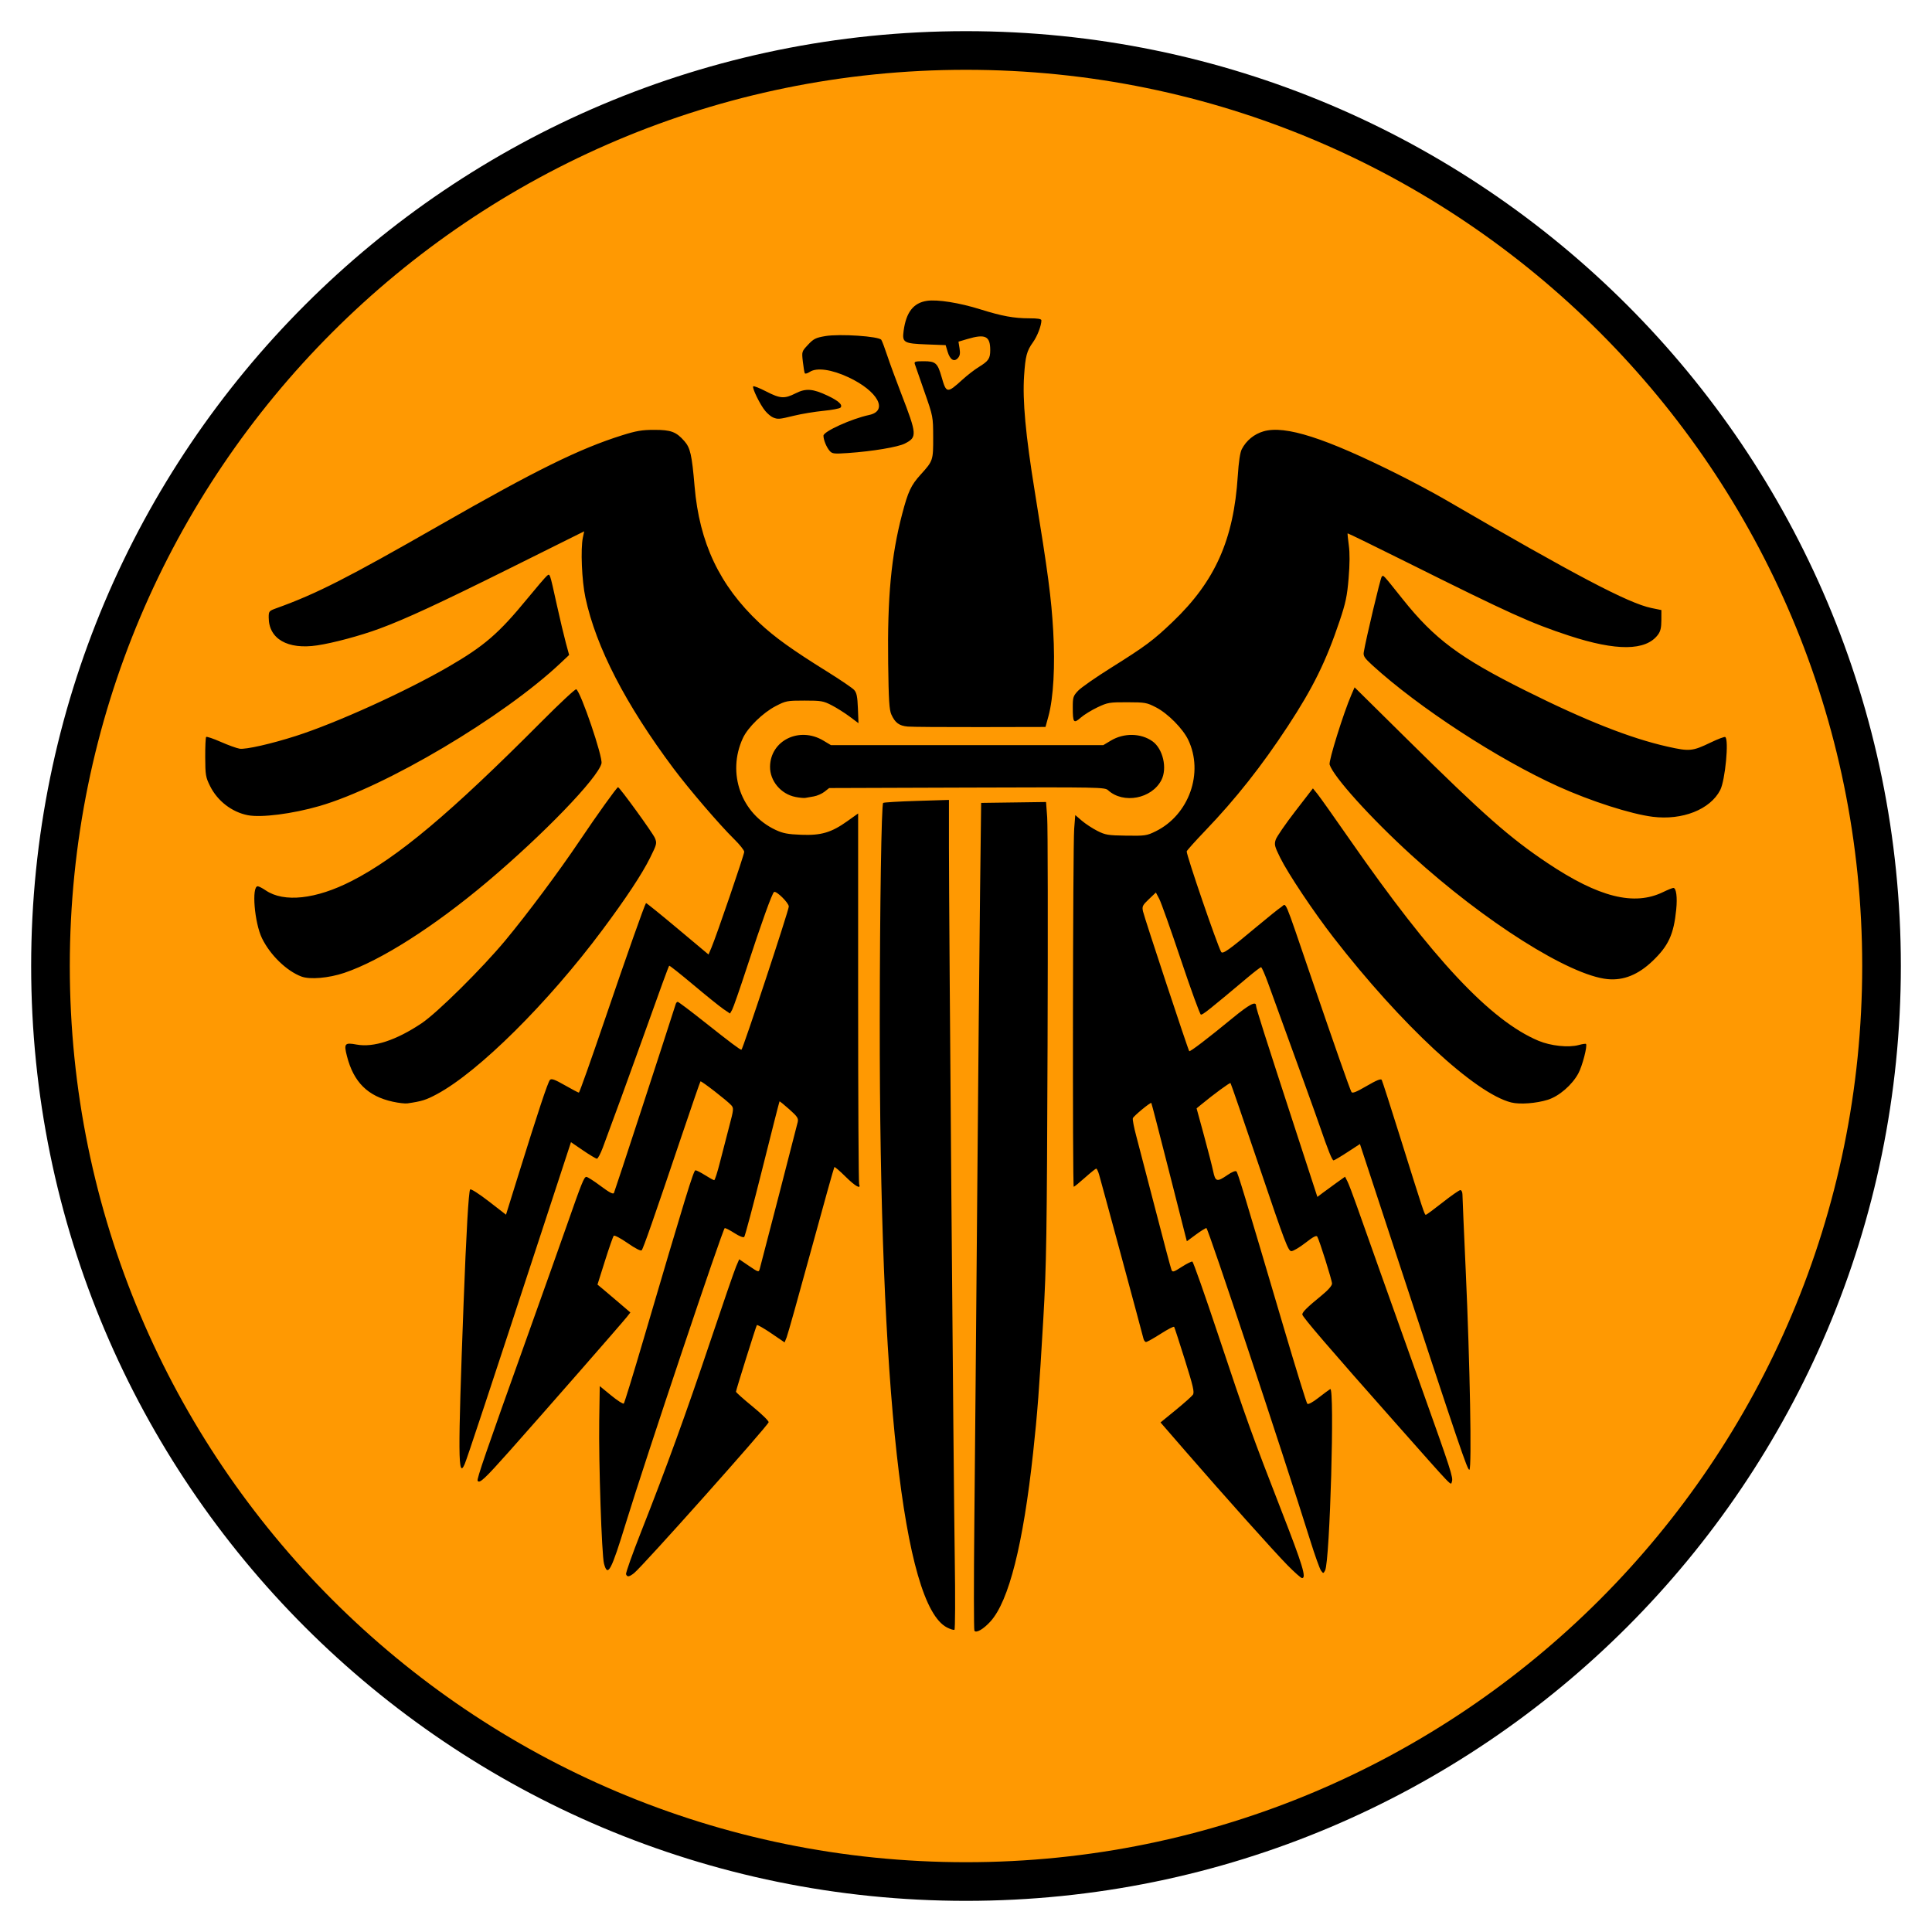
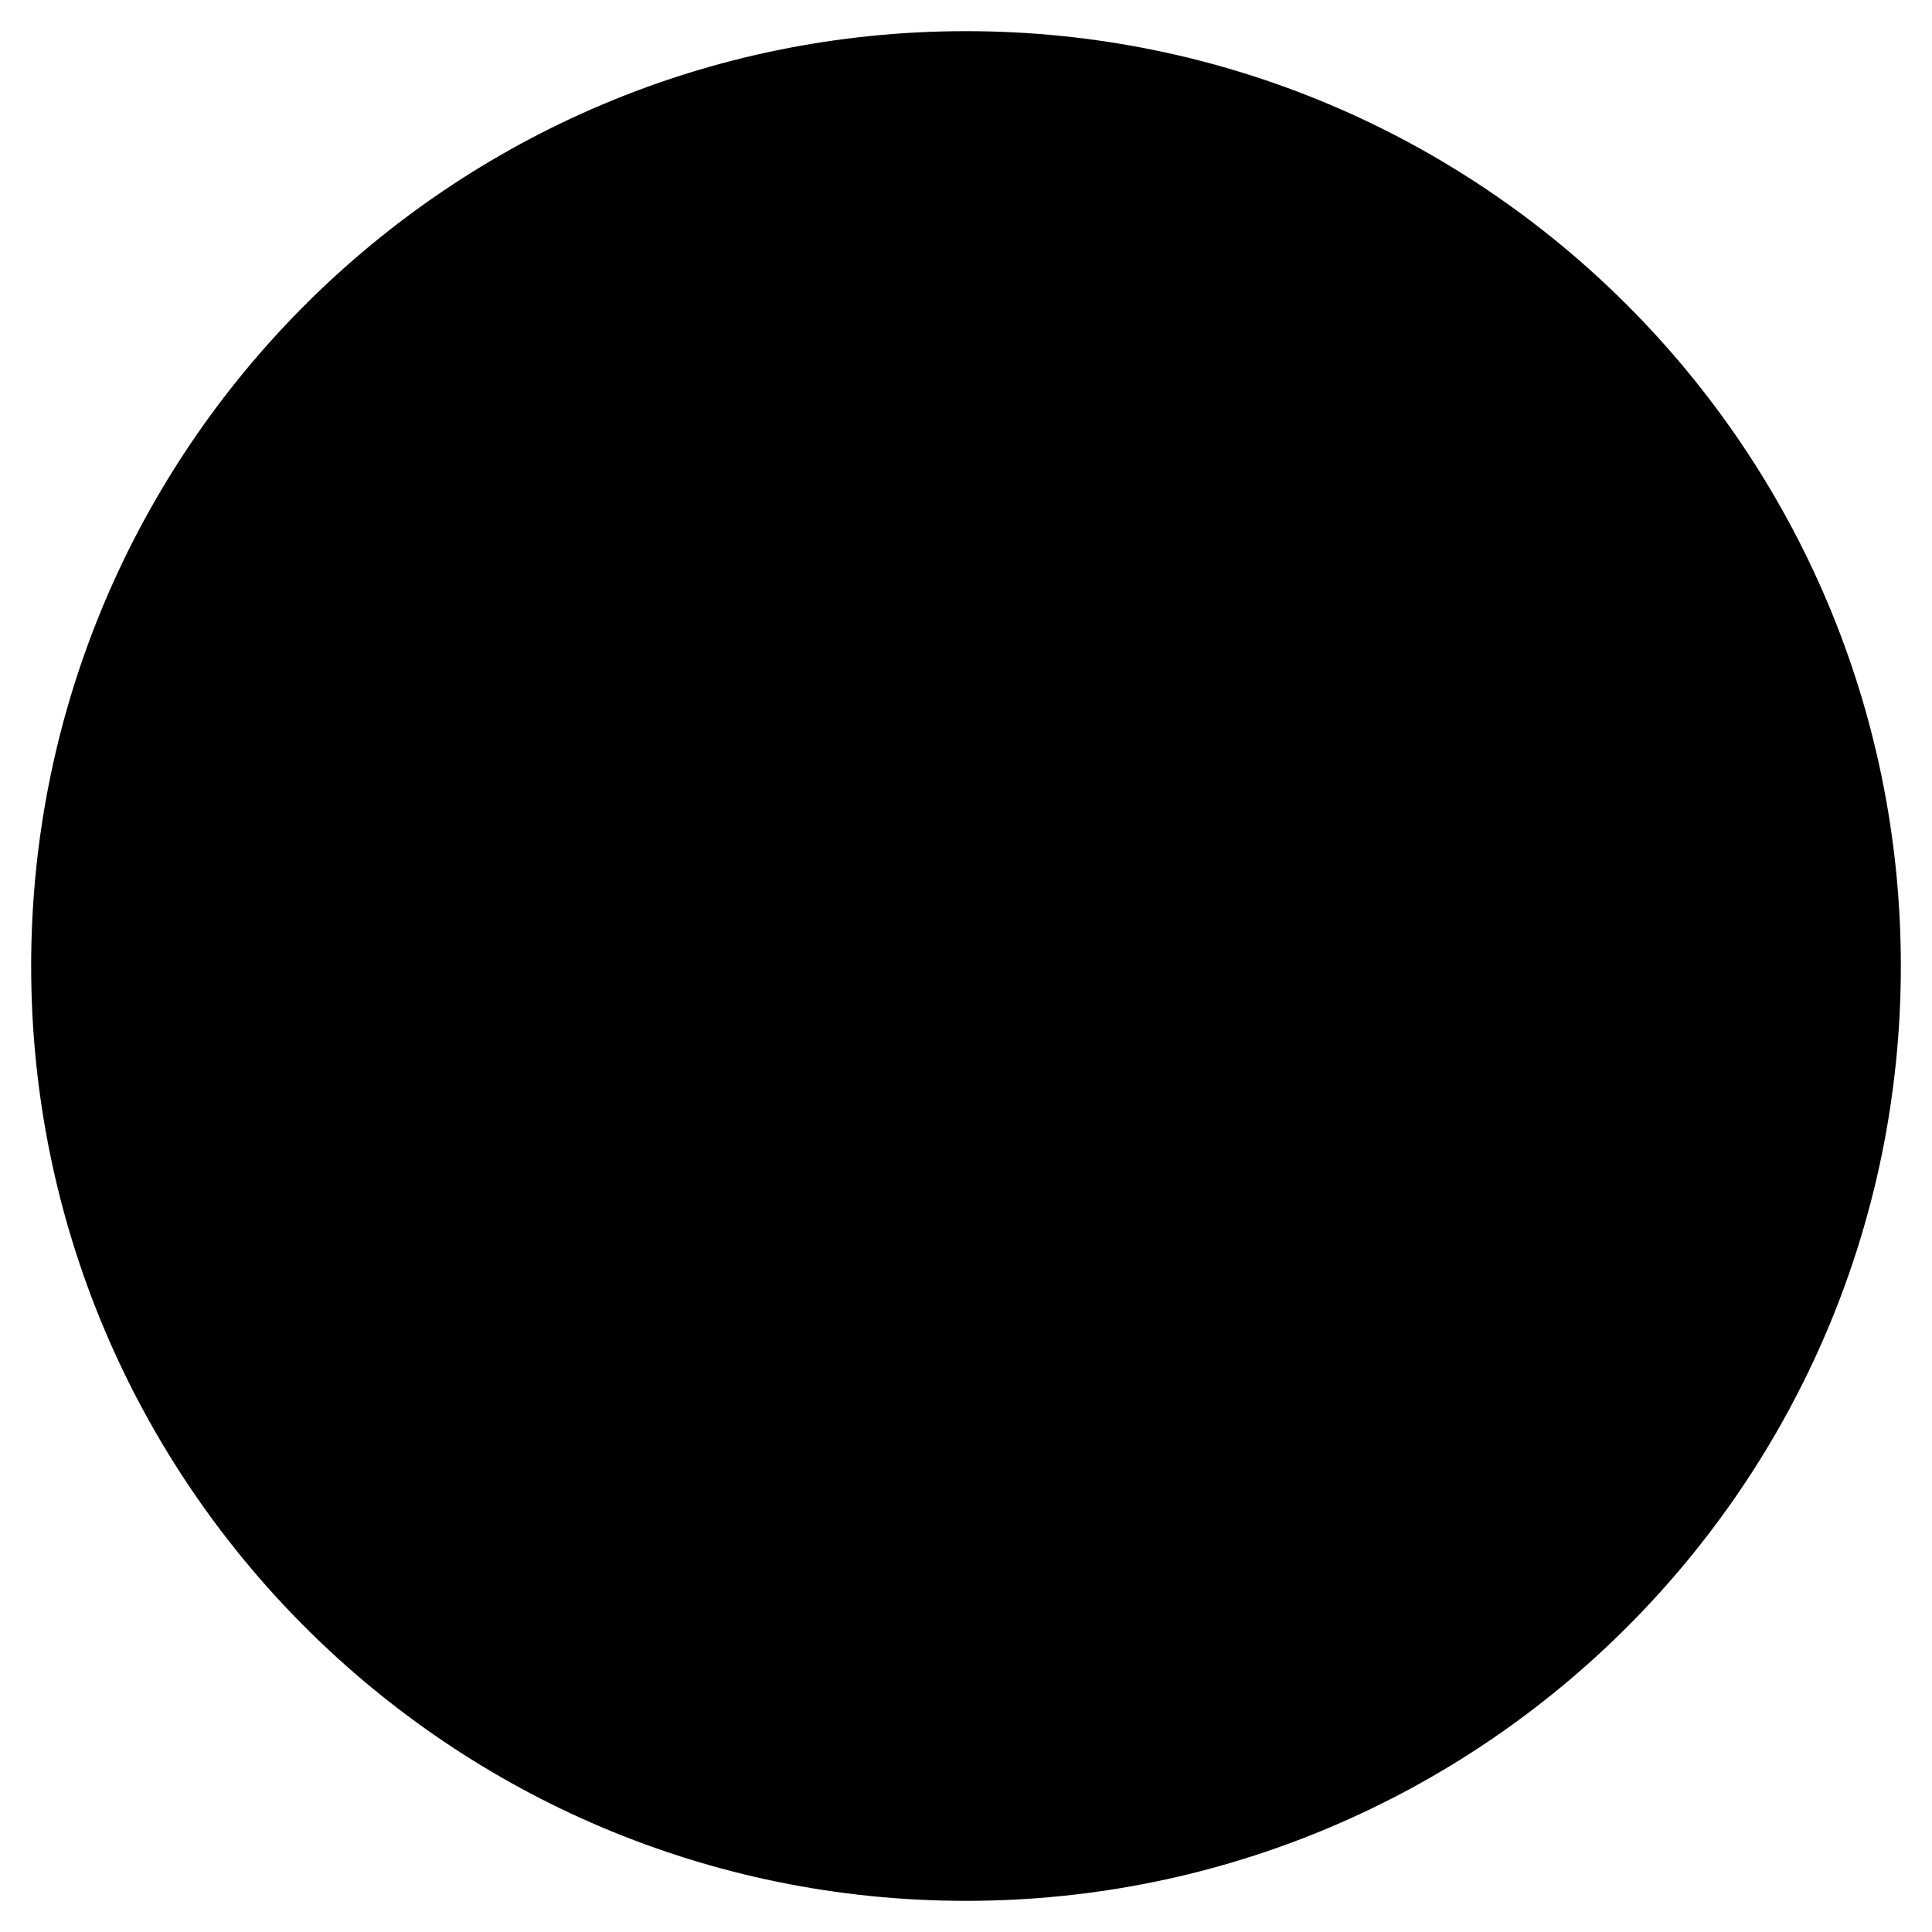
<svg xmlns="http://www.w3.org/2000/svg" width="1000" height="1000" viewBox="0 0 264.583 264.583" version="1.1" id="svg5" xml:space="preserve">
  <defs id="defs2" />
  <g id="layer1">
-     <circle style="fill:#ff9800;fill-opacity:0.992;stroke:#ea8a12;stroke-width:0;stroke-dasharray:none;stroke-opacity:1;paint-order:stroke markers fill" id="path236" cx="132.292" cy="132.292" r="125.379" />
-     <circle style="fill:#427328;fill-opacity:0;stroke:#000000;stroke-width:5.292;stroke-dasharray:none;stroke-opacity:1;paint-order:normal" id="path236-3" cx="132.292" cy="132.292" r="125.379" />
+     <circle style="fill:none.992;stroke:#ea8a12;stroke-width:0;stroke-dasharray:none;stroke-opacity:1;paint-order:stroke markers fill" id="path236" cx="132.292" cy="132.292" r="125.379" />
+     <circle style="fill:none;stroke:#000000;stroke-width:5.292;stroke-dasharray:none;stroke-opacity:1;paint-order:normal" id="path236-3" cx="132.292" cy="132.292" r="125.379" />
    <path style="fill:#000000;stroke-width:0.226" d="m 133.443,223.322 c -0.086,-0.139 -0.09,-6.778 -0.01,-14.753 0.081,-7.975 0.256,-27.931 0.391,-44.347 0.134,-16.416 0.311,-35.341 0.393,-42.057 l 0.149,-12.21 4.444,-0.061 4.444,-0.061 0.155,2.096 c 0.086,1.153 0.109,15.222 0.052,31.265 -0.093,26.131 -0.153,30.028 -0.582,37.422 -0.561,9.679 -0.809,12.941 -1.396,18.338 -1.367,12.577 -3.321,20.309 -5.835,23.092 -0.958,1.061 -1.975,1.649 -2.206,1.277 z m -3.759,-0.445 c -6.007,-3.085 -9.252,-32.383 -9.203,-83.074 0.016,-15.93 0.229,-29.608 0.465,-29.844 0.077,-0.077 2.136,-0.201 4.575,-0.276 l 4.435,-0.136 8e-5,6.536 c 1.2e-4,9.437 0.628,86.2 0.798,97.465 0.079,5.241 0.059,9.581 -0.045,9.644 -0.103,0.064 -0.564,-0.078 -1.025,-0.314 z m 46.645,-8.514 c -1.879,-1.913 -8.602,-9.426 -13.987,-15.632 l -3.411,-3.931 2.073,-1.693 c 1.14,-0.931 2.2,-1.874 2.355,-2.095 0.236,-0.337 0.059,-1.111 -1.088,-4.769 -0.753,-2.402 -1.416,-4.442 -1.473,-4.533 -0.057,-0.091 -0.889,0.337 -1.849,0.953 -0.96,0.615 -1.862,1.119 -2.003,1.119 -0.141,1e-5 -0.306,-0.229 -0.366,-0.509 -0.104,-0.483 -5.544,-20.599 -6.053,-22.385 -0.133,-0.466 -0.313,-0.847 -0.401,-0.847 -0.087,4.6e-4 -0.786,0.56 -1.552,1.244 -0.766,0.683 -1.453,1.243 -1.526,1.243 -0.182,0 -0.126,-46.667 0.059,-49.025 l 0.147,-1.881 0.904,0.775 c 0.497,0.426 1.451,1.051 2.119,1.39 1.104,0.559 1.463,0.618 3.957,0.654 2.584,0.037 2.817,0.003 4.027,-0.592 4.572,-2.245 6.627,-8.026 4.458,-12.54 -0.734,-1.527 -2.785,-3.597 -4.386,-4.427 -1.284,-0.666 -1.495,-0.704 -3.957,-0.71 -2.447,-0.007 -2.688,0.035 -4.081,0.695 -0.814,0.386 -1.846,1.023 -2.293,1.415 -0.976,0.857 -1.088,0.707 -1.088,-1.46 0,-1.331 0.062,-1.521 0.735,-2.232 0.404,-0.427 2.419,-1.832 4.476,-3.121 4.752,-2.977 5.818,-3.771 8.475,-6.312 5.814,-5.558 8.351,-11.25 8.912,-19.99 0.123,-1.923 0.315,-3.202 0.547,-3.65 0.617,-1.193 1.687,-2.071 2.985,-2.448 2.946,-0.856 8.421,0.897 18.414,5.895 2.052,1.026 4.952,2.577 6.444,3.445 17.843,10.383 25.129,14.214 28.25,14.856 l 1.371,0.282 -0.003,1.377 c -0.003,1.038 -0.117,1.531 -0.47,2.004 -1.656,2.218 -5.677,2.258 -12.191,0.119 -5.195,-1.706 -8.093,-3.017 -22.023,-9.963 -4.527,-2.257 -8.254,-4.076 -8.283,-4.043 -0.029,0.033 0.045,0.773 0.164,1.644 0.144,1.049 0.134,2.567 -0.027,4.501 -0.205,2.457 -0.401,3.385 -1.24,5.879 -1.856,5.517 -3.624,9.108 -7.082,14.38 -3.586,5.467 -7.114,9.933 -11.304,14.307 -1.402,1.464 -2.549,2.745 -2.549,2.846 0,0.631 4.157,12.76 4.716,13.758 0.203,0.362 1.009,-0.211 5.007,-3.557 1.43,-1.197 2.879,-2.358 3.219,-2.579 0.751,-0.488 0.25,-1.655 4.021,9.368 3.373,9.858 5.369,15.545 5.601,15.96 0.123,0.219 0.649,0.011 2.077,-0.821 1.369,-0.797 1.957,-1.035 2.069,-0.835 0.086,0.154 1.239,3.739 2.563,7.967 3.16,10.096 3.299,10.515 3.476,10.51 0.083,-0.003 1.117,-0.765 2.298,-1.696 1.181,-0.93 2.274,-1.692 2.431,-1.692 0.159,0 0.286,0.275 0.287,0.622 0.002,0.342 0.204,5.048 0.45,10.458 0.576,12.676 0.842,27.005 0.504,27.214 -0.249,0.154 -1.241,-2.767 -10.556,-31.104 l -4.438,-13.5 -1.716,1.12 c -0.944,0.616 -1.797,1.12 -1.897,1.12 -0.196,0 -0.747,-1.372 -1.909,-4.748 -0.623,-1.81 -2.678,-7.495 -7.048,-19.502 -0.441,-1.213 -0.877,-2.205 -0.969,-2.205 -0.091,0 -0.92,0.633 -1.84,1.407 -5.275,4.434 -6.183,5.155 -6.405,5.082 -0.134,-0.044 -1.367,-3.43 -2.74,-7.524 -1.373,-4.094 -2.704,-7.838 -2.958,-8.319 l -0.462,-0.875 -0.963,0.917 c -0.873,0.83 -0.948,0.987 -0.802,1.666 0.179,0.834 6.188,19.002 6.332,19.146 0.112,0.112 2.565,-1.759 5.873,-4.48 2.361,-1.942 3.279,-2.429 3.279,-1.738 0,0.331 1.12,3.851 5.573,17.513 l 2.824,8.664 0.72,-0.544 c 0.396,-0.299 1.248,-0.922 1.894,-1.384 l 1.175,-0.84 0.323,0.634 c 0.177,0.349 0.735,1.804 1.238,3.235 1.119,3.177 4.572,12.879 8.933,25.098 4.013,11.242 4.343,12.264 4.135,12.803 -0.194,0.504 0.507,1.236 -7.821,-8.164 -8.919,-10.066 -12.662,-14.424 -12.662,-14.74 0,-0.328 0.681,-0.998 2.657,-2.615 0.889,-0.727 1.413,-1.327 1.413,-1.615 0,-0.446 -1.692,-5.839 -2.017,-6.427 -0.118,-0.214 -0.559,0.016 -1.617,0.843 -0.8,0.626 -1.67,1.139 -1.933,1.142 -0.431,0.004 -0.866,-1.141 -4.354,-11.453 -2.132,-6.302 -3.922,-11.504 -3.98,-11.562 -0.092,-0.092 -2.252,1.491 -4.022,2.947 l -0.624,0.513 1.008,3.693 c 0.554,2.031 1.122,4.244 1.262,4.918 0.301,1.451 0.52,1.509 1.954,0.522 0.614,-0.423 1.104,-0.621 1.228,-0.497 0.206,0.206 0.927,2.585 6.532,21.551 1.636,5.534 3.066,10.156 3.179,10.27 0.124,0.126 0.721,-0.193 1.512,-0.808 0.719,-0.559 1.45,-1.101 1.626,-1.205 0.633,-0.374 -0.043,23.607 -0.701,24.835 -0.239,0.447 -0.248,0.447 -0.563,0.017 -0.176,-0.24 -0.83,-2.064 -1.453,-4.054 -3.877,-12.376 -14.005,-42.848 -14.241,-42.848 -0.124,0 -0.777,0.407 -1.451,0.905 l -1.225,0.905 -0.22,-0.849 c -0.121,-0.467 -1.2,-4.714 -2.399,-9.438 -1.199,-4.724 -2.21,-8.62 -2.247,-8.656 -0.117,-0.117 -2.409,1.775 -2.528,2.086 -0.063,0.164 0.143,1.25 0.458,2.415 0.314,1.165 1.491,5.679 2.615,10.032 1.124,4.353 2.119,8.094 2.212,8.315 0.152,0.361 0.29,0.323 1.408,-0.397 0.681,-0.439 1.337,-0.765 1.457,-0.725 0.12,0.04 1.708,4.543 3.528,10.007 3.852,11.564 4.664,13.821 8.728,24.262 2.848,7.317 3.384,9.075 2.765,9.075 -0.143,0 -1.034,-0.789 -1.981,-1.752 z m -90.593,1.228 c -0.063,-0.164 0.867,-2.784 2.065,-5.822 3.456,-8.76 6.134,-16.13 9.472,-26.073 1.707,-5.084 3.296,-9.693 3.532,-10.242 l 0.428,-0.999 1.336,0.907 c 1.305,0.886 1.339,0.895 1.476,0.406 0.268,-0.959 5.063,-19.499 5.199,-20.098 0.118,-0.522 -0.037,-0.759 -1.148,-1.749 -0.707,-0.63 -1.311,-1.119 -1.342,-1.087 -0.032,0.032 -1.088,4.177 -2.347,9.211 -1.259,5.034 -2.379,9.243 -2.488,9.354 -0.116,0.118 -0.661,-0.095 -1.306,-0.509 -0.609,-0.391 -1.22,-0.71 -1.358,-0.71 -0.242,0 -10.894,31.763 -13.497,40.248 -2.072,6.754 -2.531,7.617 -3.041,5.709 -0.315,-1.181 -0.739,-13.89 -0.653,-19.59 l 0.071,-4.723 1.564,1.282 c 0.86,0.705 1.639,1.203 1.73,1.105 0.092,-0.097 1.304,-4.044 2.694,-8.769 5.762,-19.588 6.864,-23.176 7.115,-23.176 0.144,0 0.743,0.305 1.331,0.678 0.588,0.373 1.146,0.678 1.24,0.678 0.093,0 0.445,-1.094 0.781,-2.431 0.336,-1.337 0.909,-3.55 1.272,-4.918 0.619,-2.331 0.637,-2.514 0.285,-2.911 -0.543,-0.612 -4.111,-3.378 -4.219,-3.27 -0.05,0.05 -1.205,3.395 -2.567,7.432 -3.819,11.321 -5.266,15.462 -5.486,15.697 -0.125,0.133 -0.858,-0.241 -1.922,-0.981 -0.946,-0.658 -1.801,-1.111 -1.9,-1.007 -0.099,0.104 -0.64,1.651 -1.204,3.438 l -1.025,3.249 0.716,0.595 c 0.394,0.327 1.407,1.187 2.252,1.91 l 1.536,1.315 -0.476,0.607 c -0.641,0.819 -11.668,13.421 -16.085,18.382 -3.426,3.848 -4.099,4.475 -4.358,4.056 -0.137,-0.222 1.087,-3.779 6.777,-19.682 2.202,-6.156 4.645,-13.024 5.428,-15.263 2.069,-5.913 2.374,-6.67 2.688,-6.67 0.156,0 1.034,0.561 1.951,1.248 1.184,0.885 1.713,1.164 1.824,0.961 0.111,-0.204 7.004,-21.281 8.468,-25.894 0.049,-0.155 0.171,-0.283 0.27,-0.283 0.099,0 1.756,1.248 3.681,2.774 3.591,2.845 4.841,3.783 5.043,3.783 0.175,0 6.485,-19.083 6.485,-19.612 0,-0.5 -1.707,-2.185 -2.019,-1.992 -0.264,0.163 -1.727,4.226 -3.748,10.411 -0.935,2.86 -1.832,5.433 -1.992,5.718 l -0.292,0.517 -0.892,-0.605 c -0.491,-0.333 -2.345,-1.826 -4.121,-3.318 -1.776,-1.492 -3.267,-2.674 -3.314,-2.626 -0.09,0.092 -1.091,2.832 -3.706,10.149 -1.555,4.35 -4.266,11.781 -5.383,14.754 -0.315,0.839 -0.679,1.526 -0.809,1.526 -0.13,0 -0.982,-0.509 -1.895,-1.131 l -1.66,-1.131 -3.871,11.815 c -7.281,22.219 -10.349,31.487 -10.68,32.258 -0.921,2.148 -0.943,-0.938 -0.158,-21.913 0.362,-9.665 0.696,-15.474 0.902,-15.686 0.108,-0.111 1.225,0.602 2.551,1.629 l 2.359,1.827 1.633,-5.247 c 2.757,-8.859 4.106,-12.922 4.386,-13.212 0.211,-0.218 0.65,-0.06 2.044,0.735 0.977,0.557 1.84,1.011 1.919,1.009 0.079,-0.002 1.66,-4.453 3.514,-9.892 3.028,-8.886 5.496,-15.869 5.678,-16.068 0.037,-0.04 1.978,1.528 4.314,3.486 l 4.247,3.559 0.397,-0.934 c 0.697,-1.642 4.492,-12.735 4.492,-13.132 0,-0.21 -0.619,-0.989 -1.376,-1.731 -1.982,-1.945 -6.177,-6.833 -8.301,-9.673 C 85.669,96.461 81.626,88.622 80.174,81.853 79.677,79.536 79.493,75.179 79.825,73.609 l 0.18,-0.847 -9.902,4.927 c -9.91,4.931 -14.564,7.087 -18.153,8.41 -2.627,0.969 -6.307,1.956 -8.516,2.285 -4.048,0.603 -6.636,-0.89 -6.636,-3.829 0,-0.846 0.043,-0.896 1.074,-1.268 5.492,-1.98 9.631,-4.085 22.41,-11.399 13.104,-7.5 19.06,-10.436 24.904,-12.273 1.949,-0.613 2.739,-0.747 4.409,-0.747 2.299,-0.001 3.007,0.263 4.131,1.544 0.813,0.926 1.028,1.879 1.395,6.188 0.661,7.756 3.42,13.577 8.863,18.697 2.074,1.951 4.505,3.698 9.262,6.656 1.805,1.123 3.48,2.26 3.722,2.527 0.351,0.388 0.456,0.896 0.52,2.523 l 0.08,2.037 -1.211,-0.905 c -0.666,-0.497 -1.77,-1.194 -2.454,-1.548 -1.146,-0.593 -1.439,-0.643 -3.731,-0.643 -2.379,2.22e-4 -2.551,0.033 -3.944,0.756 -1.752,0.91 -3.807,2.912 -4.486,4.371 -2.232,4.797 -0.251,10.372 4.472,12.582 1.01,0.472 1.669,0.598 3.505,0.669 2.748,0.106 4.135,-0.304 6.339,-1.877 l 1.462,-1.043 v 25.204 c 0,13.862 0.062,25.365 0.137,25.562 0.29,0.756 -0.512,0.31 -1.877,-1.043 -0.777,-0.77 -1.459,-1.354 -1.516,-1.298 -0.057,0.057 -1.488,5.175 -3.181,11.375 -1.693,6.199 -3.204,11.579 -3.357,11.954 l -0.278,0.682 -1.853,-1.262 c -1.019,-0.694 -1.896,-1.19 -1.948,-1.103 -0.135,0.226 -2.858,8.915 -2.858,9.119 0,0.093 1.022,1.005 2.271,2.026 1.249,1.021 2.241,1.989 2.205,2.151 -0.115,0.509 -17.287,19.765 -18.422,20.658 -0.682,0.537 -0.947,0.576 -1.106,0.163 z M 53.813,150.881 c -3.447,-0.754 -5.385,-2.676 -6.299,-6.243 -0.443,-1.729 -0.31,-1.889 1.322,-1.587 2.323,0.429 5.417,-0.584 8.901,-2.915 2.148,-1.437 8.279,-7.506 11.492,-11.375 2.987,-3.597 7.314,-9.4 10.12,-13.574 2.434,-3.62 5.13,-7.38 5.29,-7.38 0.215,0 4.764,6.274 5.05,6.964 0.293,0.708 0.261,0.841 -0.662,2.703 -1.098,2.215 -3.281,5.52 -6.525,9.873 -7.443,9.991 -16.958,19.432 -22.667,22.493 -1.5,0.804 -2.053,0.977 -4.044,1.267 -0.311,0.045 -1.201,-0.057 -1.978,-0.227 z m 153.153,0.101 c -4.949,-1.238 -15.086,-10.647 -24.354,-22.604 -2.745,-3.541 -6.216,-8.739 -7.297,-10.927 -0.76,-1.539 -0.826,-1.803 -0.608,-2.462 0.134,-0.406 1.335,-2.151 2.669,-3.88 l 2.425,-3.142 0.624,0.77 c 0.343,0.424 2.319,3.211 4.392,6.195 11.391,16.397 19.292,24.828 25.861,27.595 1.683,0.709 4.14,0.969 5.527,0.586 0.49,-0.135 0.936,-0.201 0.991,-0.146 0.227,0.227 -0.496,3.019 -1.046,4.034 -0.859,1.586 -2.636,3.122 -4.174,3.607 -1.578,0.497 -3.84,0.666 -5.01,0.373 z m 13.208,-16.89 c -5.212,-0.492 -16.865,-7.854 -26.893,-16.991 -5.578,-5.082 -10.684,-10.739 -11.194,-12.399 -0.149,-0.487 1.904,-7.068 2.982,-9.556 l 0.441,-1.018 7.326,7.238 c 10.344,10.219 13.909,13.362 19.091,16.826 7.029,4.7 11.862,5.911 15.844,3.97 0.634,-0.309 1.262,-0.562 1.395,-0.562 0.392,0 0.559,1.273 0.388,2.97 -0.341,3.397 -1.063,4.963 -3.245,7.045 -1.963,1.872 -3.967,2.681 -6.136,2.476 z m -178.892,-0.356 c -2.031,-0.762 -4.28,-2.944 -5.4,-5.239 -1.035,-2.121 -1.449,-7.123 -0.589,-7.123 0.148,0 0.643,0.254 1.1,0.565 2.492,1.694 6.88,1.214 11.765,-1.287 6.324,-3.237 13.5,-9.262 26.042,-21.865 2.477,-2.489 4.6,-4.467 4.717,-4.394 0.634,0.392 3.668,9.311 3.455,10.159 -0.504,2.009 -7.959,9.731 -15.665,16.226 -7.266,6.124 -14.589,10.785 -19.568,12.457 -2.134,0.716 -4.699,0.936 -5.858,0.501 z M 226.327,111.855 c -2.993,-0.376 -8.456,-2.129 -12.926,-4.15 -8.268,-3.738 -19.149,-10.834 -25.47,-16.612 -1.068,-0.976 -1.253,-1.258 -1.167,-1.776 0.308,-1.847 2.28,-10.145 2.455,-10.327 0.25,-0.261 0.061,-0.462 2.886,3.074 4.352,5.449 7.793,8.012 16.765,12.491 8.292,4.139 14.412,6.554 19.508,7.697 3.007,0.674 3.395,0.637 5.91,-0.574 0.984,-0.474 1.874,-0.808 1.978,-0.744 0.529,0.327 -0.003,5.935 -0.688,7.265 -1.371,2.661 -5.181,4.167 -9.25,3.656 z M 33.936,111.64 c -2.184,-0.428 -4.151,-1.946 -5.167,-3.99 -0.604,-1.215 -0.653,-1.509 -0.665,-3.949 -0.007,-1.45 0.051,-2.7 0.128,-2.778 0.077,-0.078 0.976,0.226 1.998,0.675 1.022,0.449 2.185,0.87 2.584,0.935 0.821,0.133 4.314,-0.657 7.714,-1.746 5.532,-1.771 15.039,-6.085 20.901,-9.485 4.888,-2.835 6.869,-4.545 10.759,-9.285 1.282,-1.561 2.49,-2.972 2.686,-3.134 0.45,-0.373 0.382,-0.567 1.379,3.938 0.44,1.99 1.001,4.351 1.245,5.247 l 0.444,1.63 -1.184,1.116 c -7.828,7.38 -23.985,16.959 -33.009,19.571 -3.694,1.069 -7.969,1.615 -9.814,1.254 z m 75.005,-2.499 c -1.995,-0.386 -3.514,-2.197 -3.485,-4.157 0.052,-3.587 4.023,-5.526 7.298,-3.563 l 1.036,0.621 h 18.654 18.654 l 1.036,-0.621 c 1.787,-1.071 4.108,-1.031 5.694,0.098 1.44,1.025 2.054,3.701 1.221,5.313 -1.324,2.56 -5.196,3.299 -7.294,1.393 -0.459,-0.417 -1.064,-0.428 -19.338,-0.367 l -18.865,0.063 -0.639,0.503 c -0.352,0.277 -1.01,0.565 -1.464,0.642 -0.454,0.076 -0.978,0.168 -1.164,0.205 -0.187,0.036 -0.791,-0.021 -1.344,-0.128 z m 15.363,-9.641 c -1.162,-0.103 -1.719,-0.513 -2.231,-1.642 -0.293,-0.645 -0.374,-1.94 -0.441,-7.009 -0.119,-9.05 0.415,-14.738 1.919,-20.463 0.81,-3.082 1.21,-3.935 2.527,-5.39 1.707,-1.885 1.728,-1.947 1.718,-5.125 -0.009,-2.818 -0.012,-2.836 -1.195,-6.218 -0.653,-1.865 -1.245,-3.57 -1.316,-3.787 -0.114,-0.347 0.036,-0.396 1.218,-0.396 1.627,0 1.898,0.239 2.443,2.148 0.648,2.272 0.754,2.286 2.853,0.378 0.666,-0.605 1.668,-1.381 2.228,-1.725 1.359,-0.834 1.583,-1.163 1.583,-2.329 0,-1.922 -0.672,-2.244 -3.151,-1.508 l -1.198,0.356 0.147,0.918 c 0.111,0.691 0.054,1.021 -0.228,1.333 -0.521,0.576 -1.076,0.228 -1.41,-0.886 l -0.266,-0.889 -2.582,-0.099 c -3.171,-0.121 -3.391,-0.251 -3.172,-1.864 0.346,-2.547 1.34,-3.826 3.191,-4.103 1.435,-0.215 4.444,0.263 7.312,1.163 2.963,0.929 4.6,1.229 6.712,1.229 1.173,0 1.654,0.082 1.653,0.283 -0.003,0.721 -0.563,2.174 -1.156,3 -0.848,1.18 -1.035,1.883 -1.214,4.564 -0.229,3.417 0.203,8.112 1.46,15.859 1.831,11.286 2.266,14.571 2.527,19.111 0.276,4.798 0.031,9.176 -0.654,11.677 l -0.403,1.47 -8.928,0.018 c -4.91,0.01 -9.386,-0.022 -9.945,-0.072 z M 113.635,61.764 c -0.441,-0.492 -0.864,-1.519 -0.864,-2.098 0,-0.578 3.837,-2.318 6.251,-2.834 2.677,-0.573 1.197,-3.278 -2.823,-5.162 -2.303,-1.079 -4.346,-1.367 -5.294,-0.746 -0.319,0.209 -0.628,0.298 -0.688,0.198 -0.06,-0.1 -0.18,-0.812 -0.268,-1.582 -0.159,-1.396 -0.157,-1.402 0.709,-2.329 0.76,-0.813 1.055,-0.961 2.363,-1.184 1.971,-0.336 7.365,0.026 7.675,0.516 0.114,0.18 0.476,1.141 0.805,2.136 0.329,0.995 1.188,3.335 1.909,5.201 2.183,5.648 2.209,5.994 0.502,6.865 -0.945,0.482 -4.431,1.064 -7.761,1.295 -1.914,0.133 -2.176,0.104 -2.517,-0.275 z m -7.779,-4.599 c -0.259,-0.105 -0.734,-0.503 -1.055,-0.885 -0.698,-0.829 -1.844,-3.176 -1.647,-3.373 0.076,-0.076 0.872,0.238 1.769,0.7 1.932,0.994 2.51,1.03 4.045,0.252 1.39,-0.704 2.348,-0.632 4.384,0.332 1.506,0.713 2.107,1.275 1.747,1.635 -0.127,0.127 -1.186,0.324 -2.353,0.439 -1.167,0.114 -2.969,0.413 -4.002,0.664 -2.069,0.502 -2.205,0.513 -2.887,0.237 z" id="path6549" />
  </g>
</svg>
